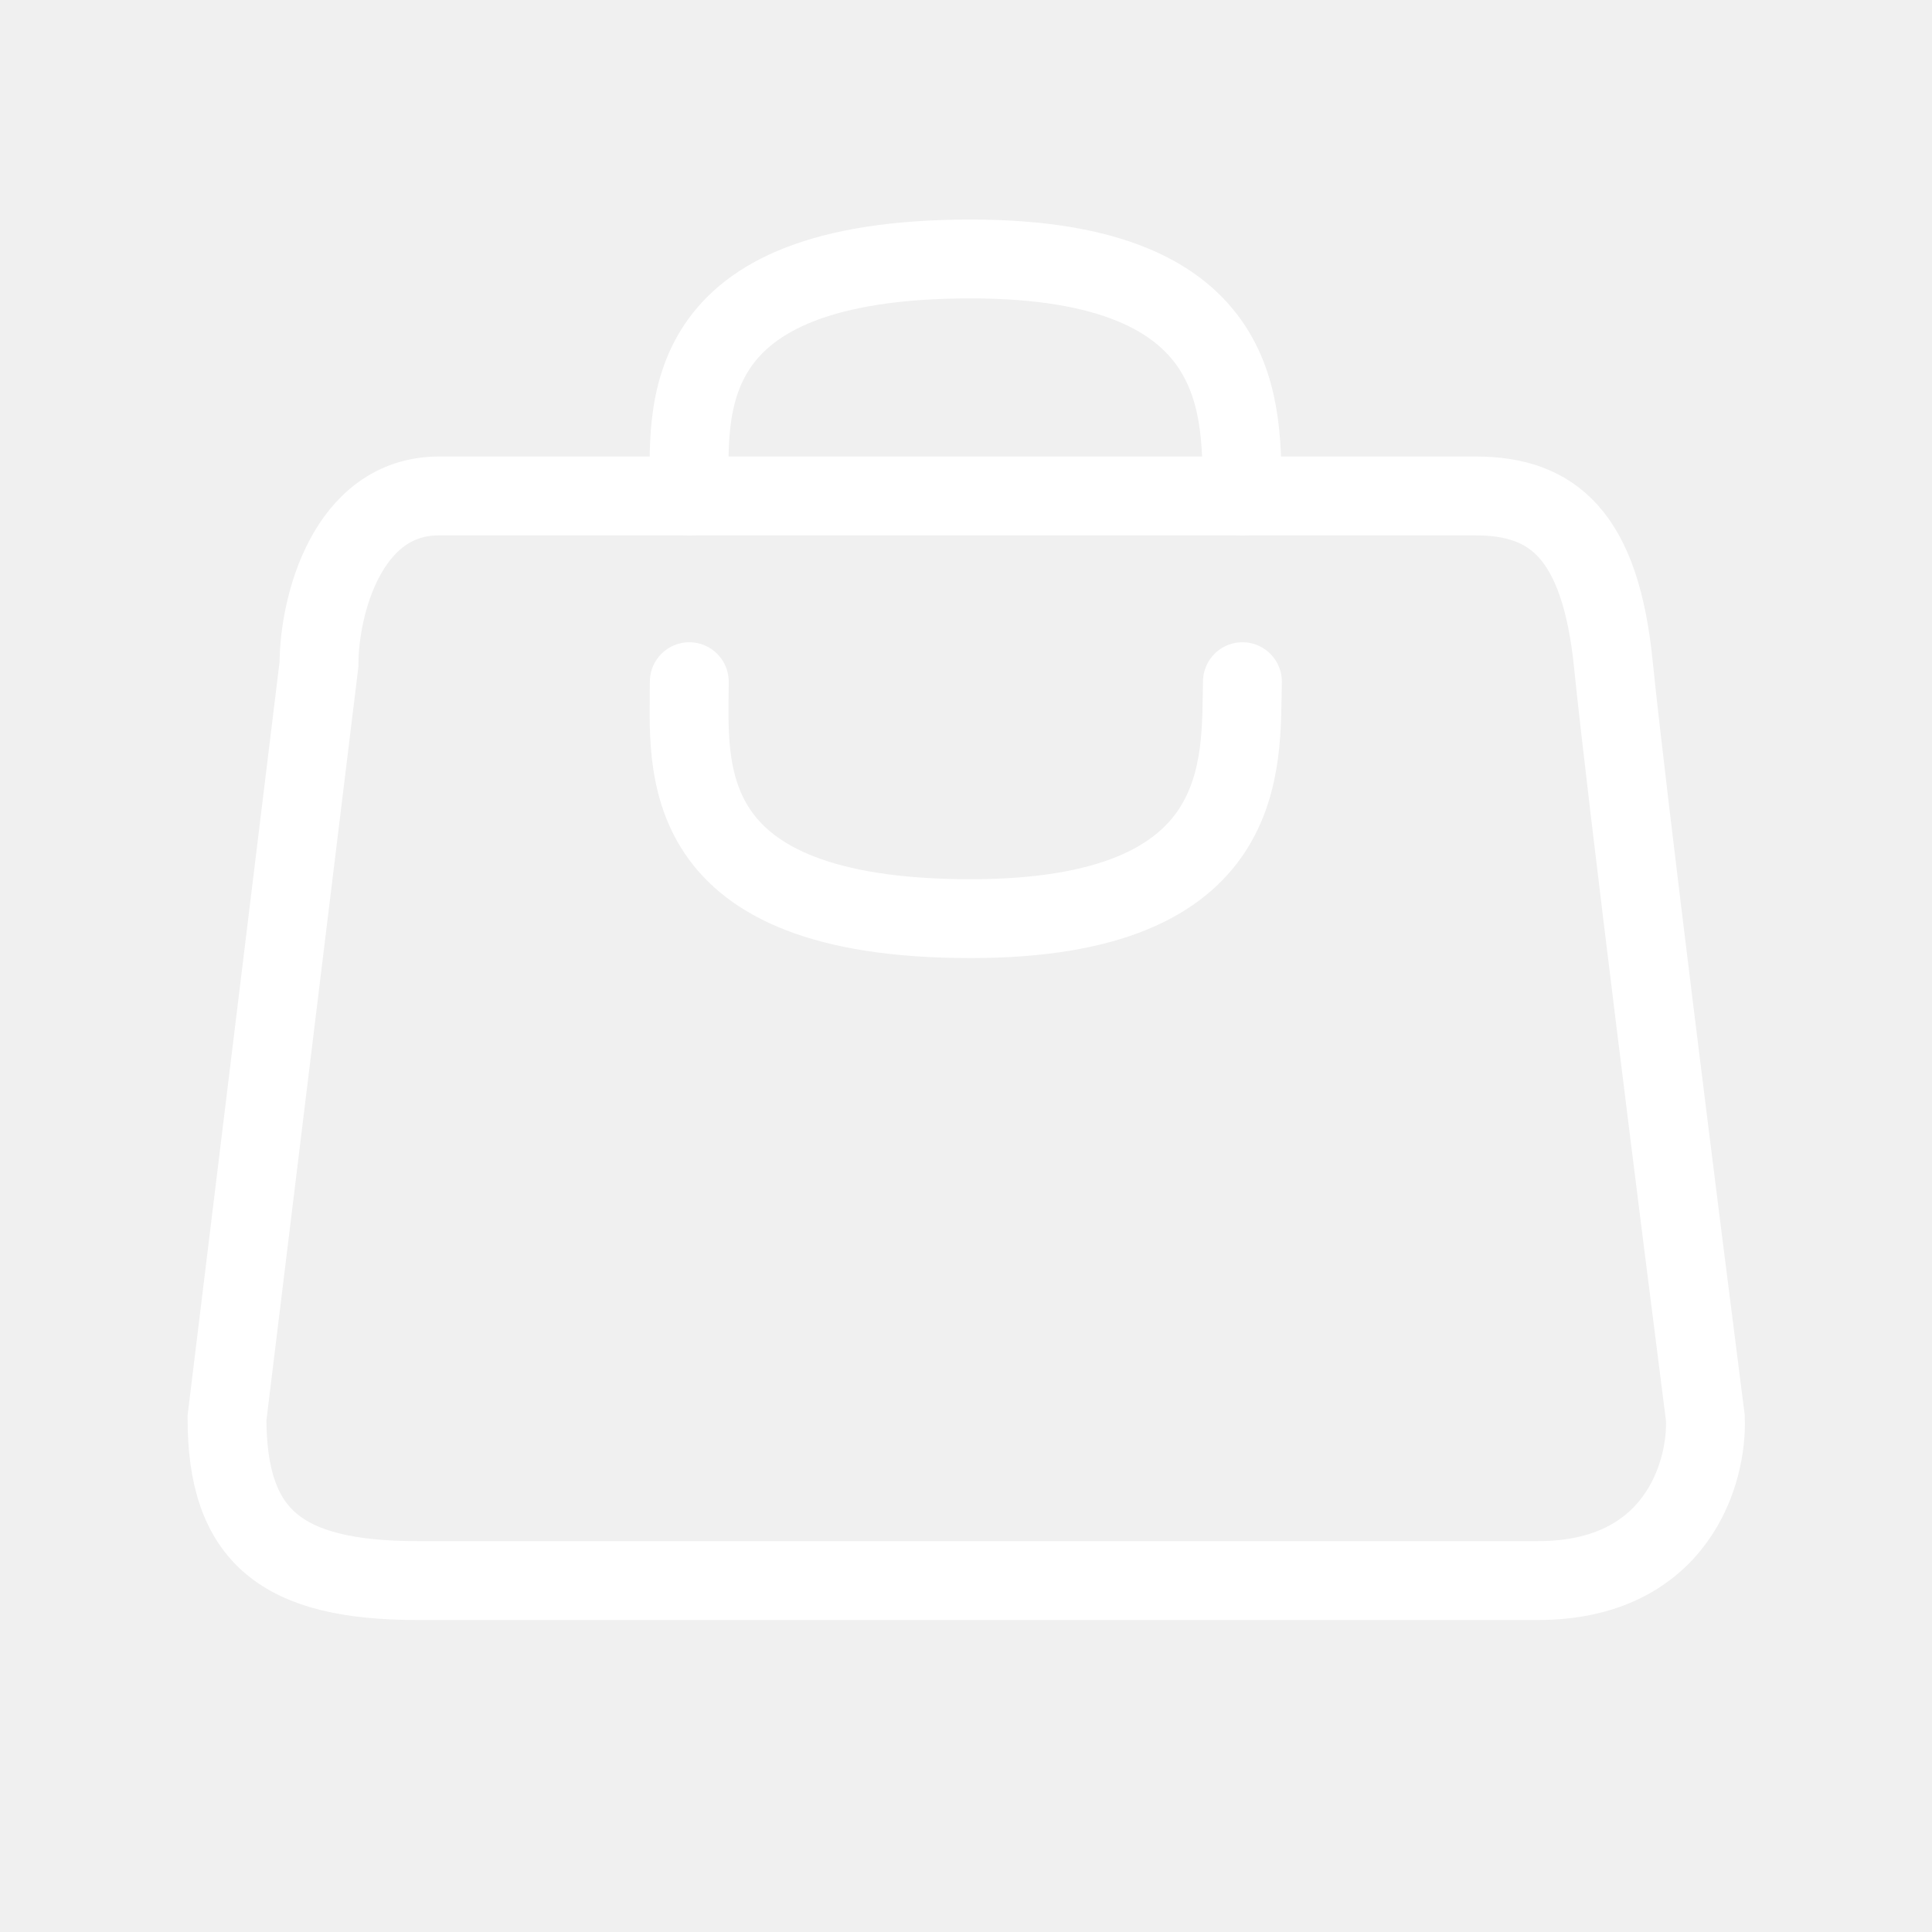
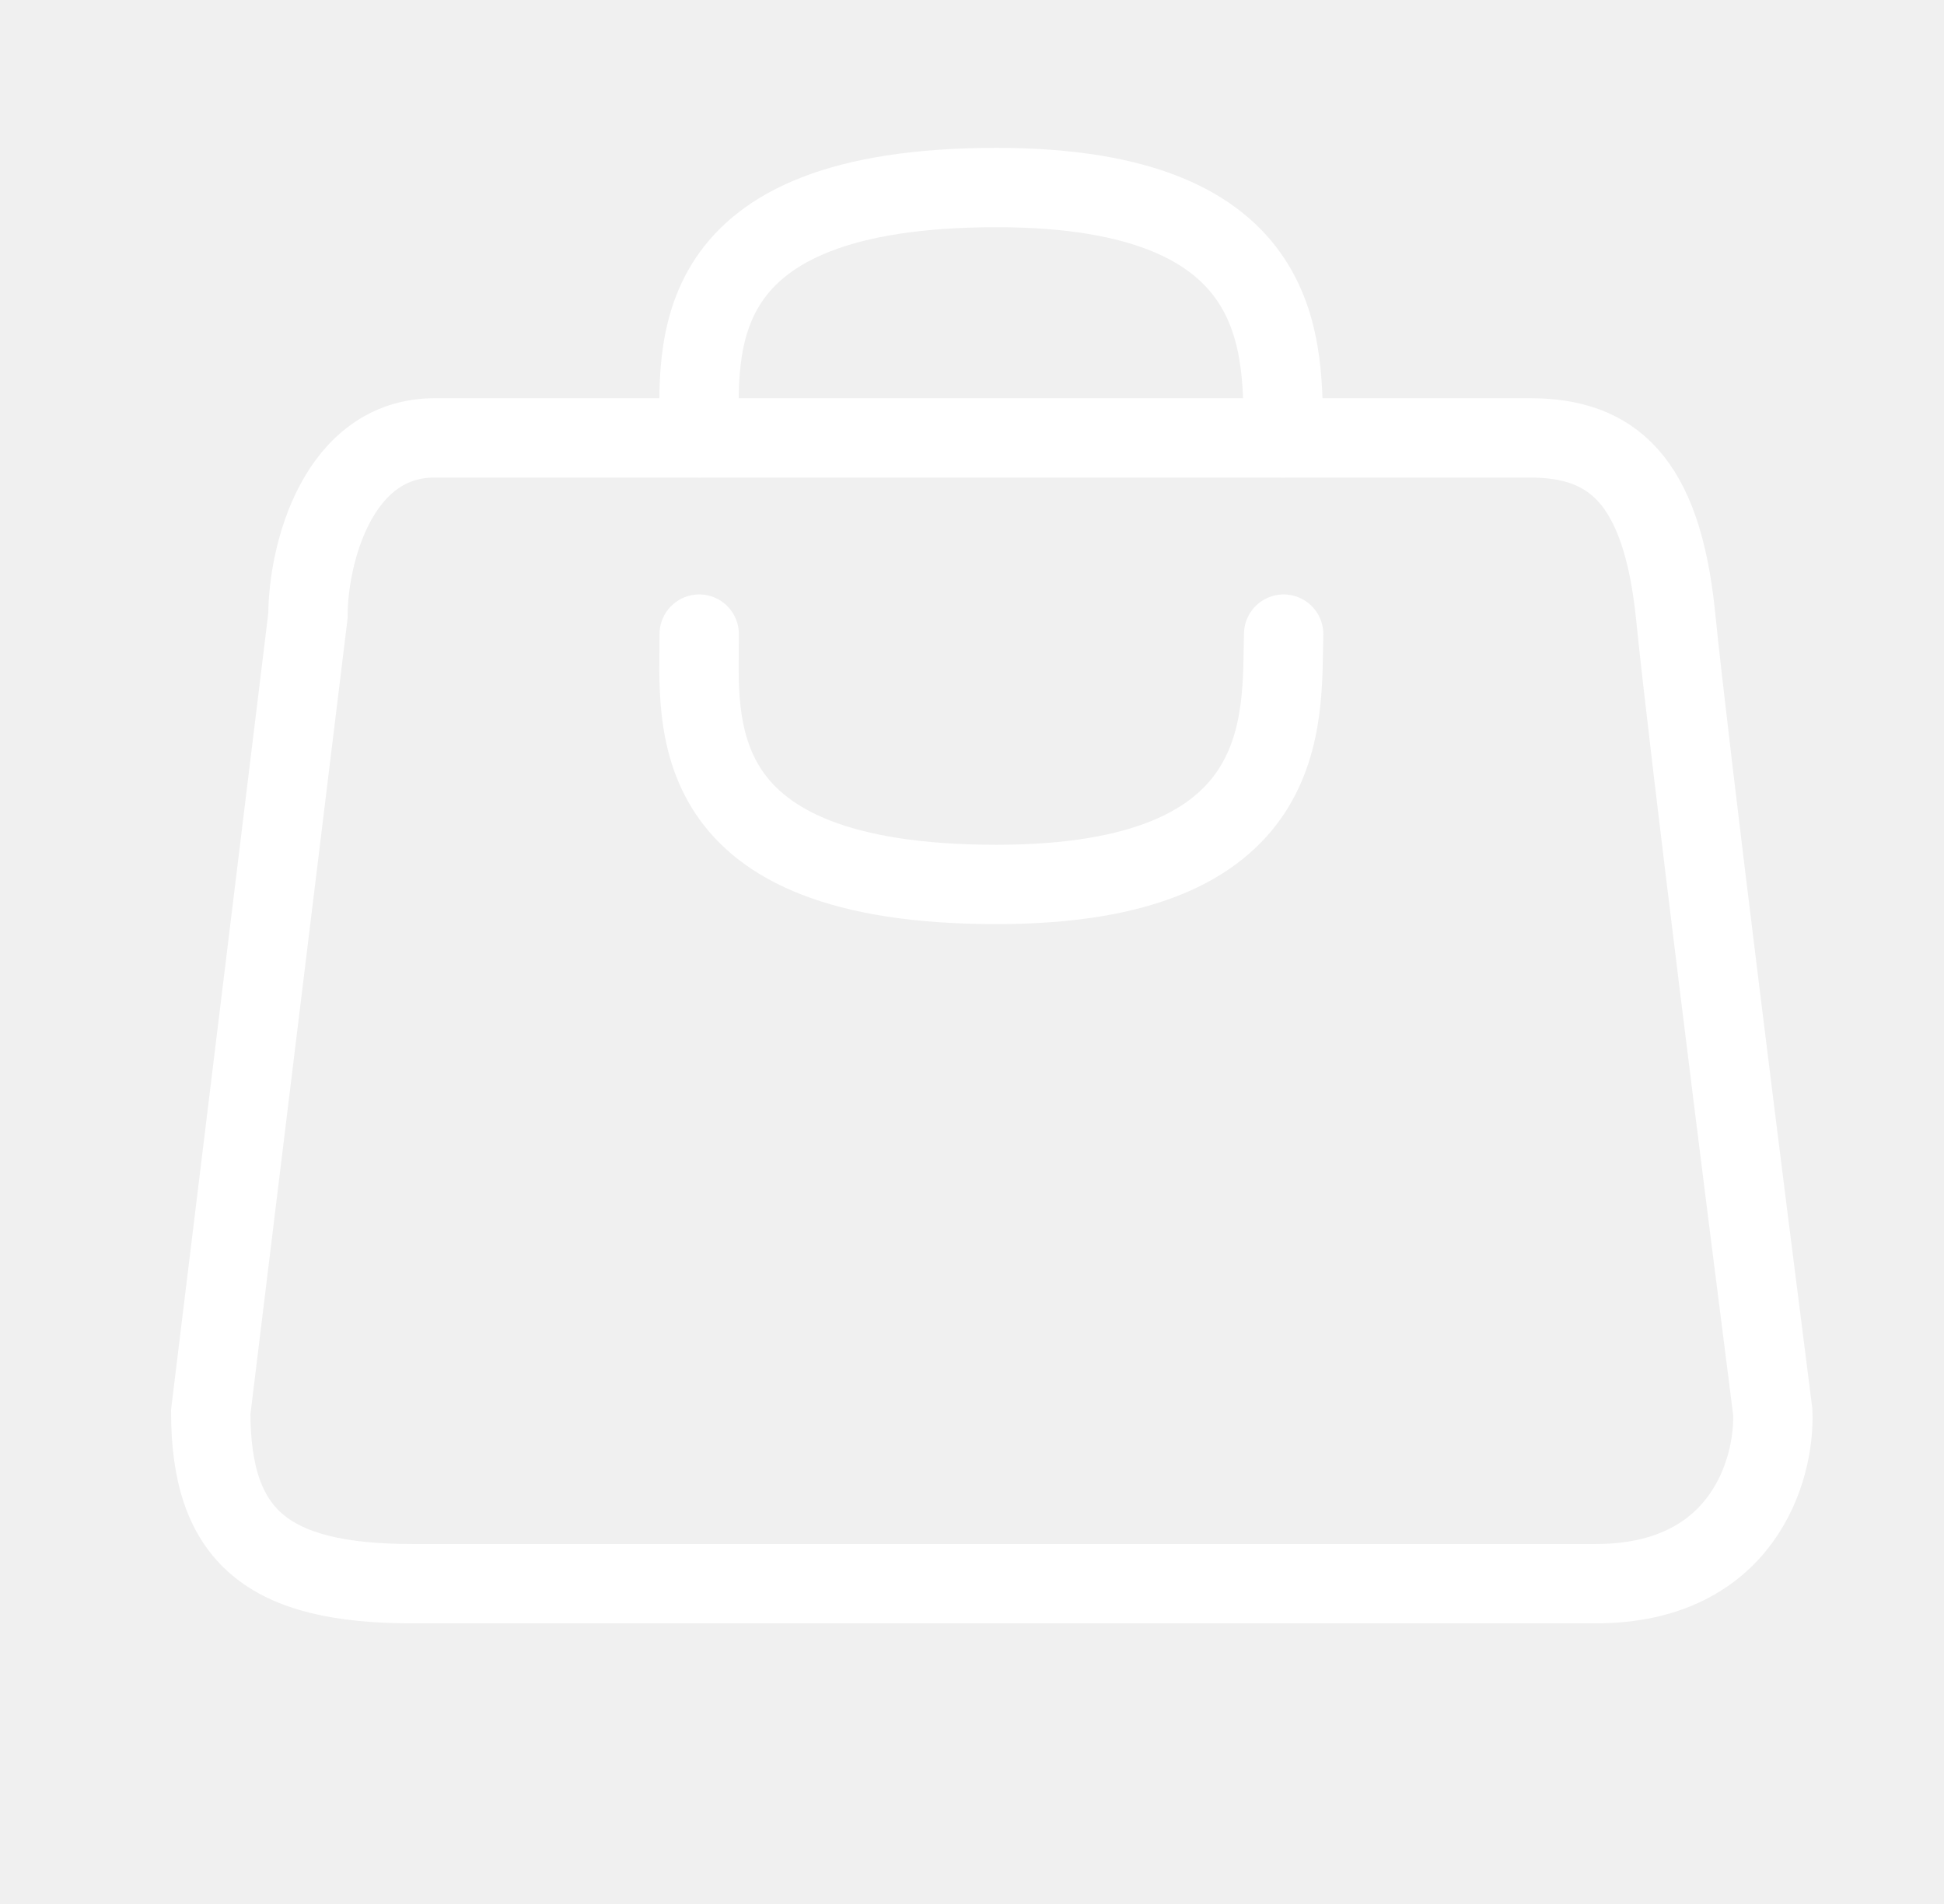
- <svg xmlns="http://www.w3.org/2000/svg" width="49" height="49" viewBox="0 0 49 49" fill="none">
-   <g clip-path="url(#clip0_6_9193)">
-     <path d="M17.482 12.578C17.482 10.459 17.01 6.568 24.617 6.568C31.8 6.568 31.459 10.522 31.511 12.578" stroke="white" stroke-width="2" stroke-linecap="round" />
-     <path d="M17.482 17.289C17.482 19.409 17.01 23.299 24.617 23.299C31.8 23.299 31.459 19.345 31.511 17.289" stroke="white" stroke-width="2" stroke-linecap="round" />
-     <path d="M37.42 12.578H11.135C8.802 12.578 8.09 15.376 8.09 16.85L5.757 35.965C5.757 38.963 7.13 40.087 10.59 40.087H39.003C42.536 40.087 43.308 37.339 43.252 35.965C42.614 30.967 41.253 20.148 40.919 16.85C40.586 13.552 39.374 12.578 37.42 12.578Z" stroke="white" stroke-width="2" />
-   </g>
-   <defs>
-     <clipPath id="clip0_6_9193">
-       <rect width="39.998" height="39.998" fill="white" transform="translate(4.50708 4.92218)" />
-     </clipPath>
-   </defs>
+ <svg xmlns="http://www.w3.org/2000/svg" width="49" height="48" viewBox="0 0 49 48" fill="none">
+   <path d="M17.624 11.039C17.624 8.813 17.129 4.728 25.116 4.728C32.659 4.728 32.3 8.88 32.355 11.039" stroke="white" stroke-width="2" stroke-linecap="round" />
+   <path d="M17.624 15.986C17.624 18.211 17.129 22.297 25.116 22.297C32.659 22.297 32.3 18.144 32.355 15.986" stroke="white" stroke-width="2" stroke-linecap="round" />
+   <path d="M38.56 11.039H10.959C8.509 11.039 7.762 13.977 7.762 15.525L5.312 35.596C5.312 38.744 6.754 39.925 10.387 39.925H40.222C43.932 39.925 44.743 37.039 44.684 35.596C44.014 30.349 42.585 18.988 42.235 15.525C41.885 12.062 40.612 11.039 38.56 11.039Z" stroke="white" stroke-width="2" />
</svg>
